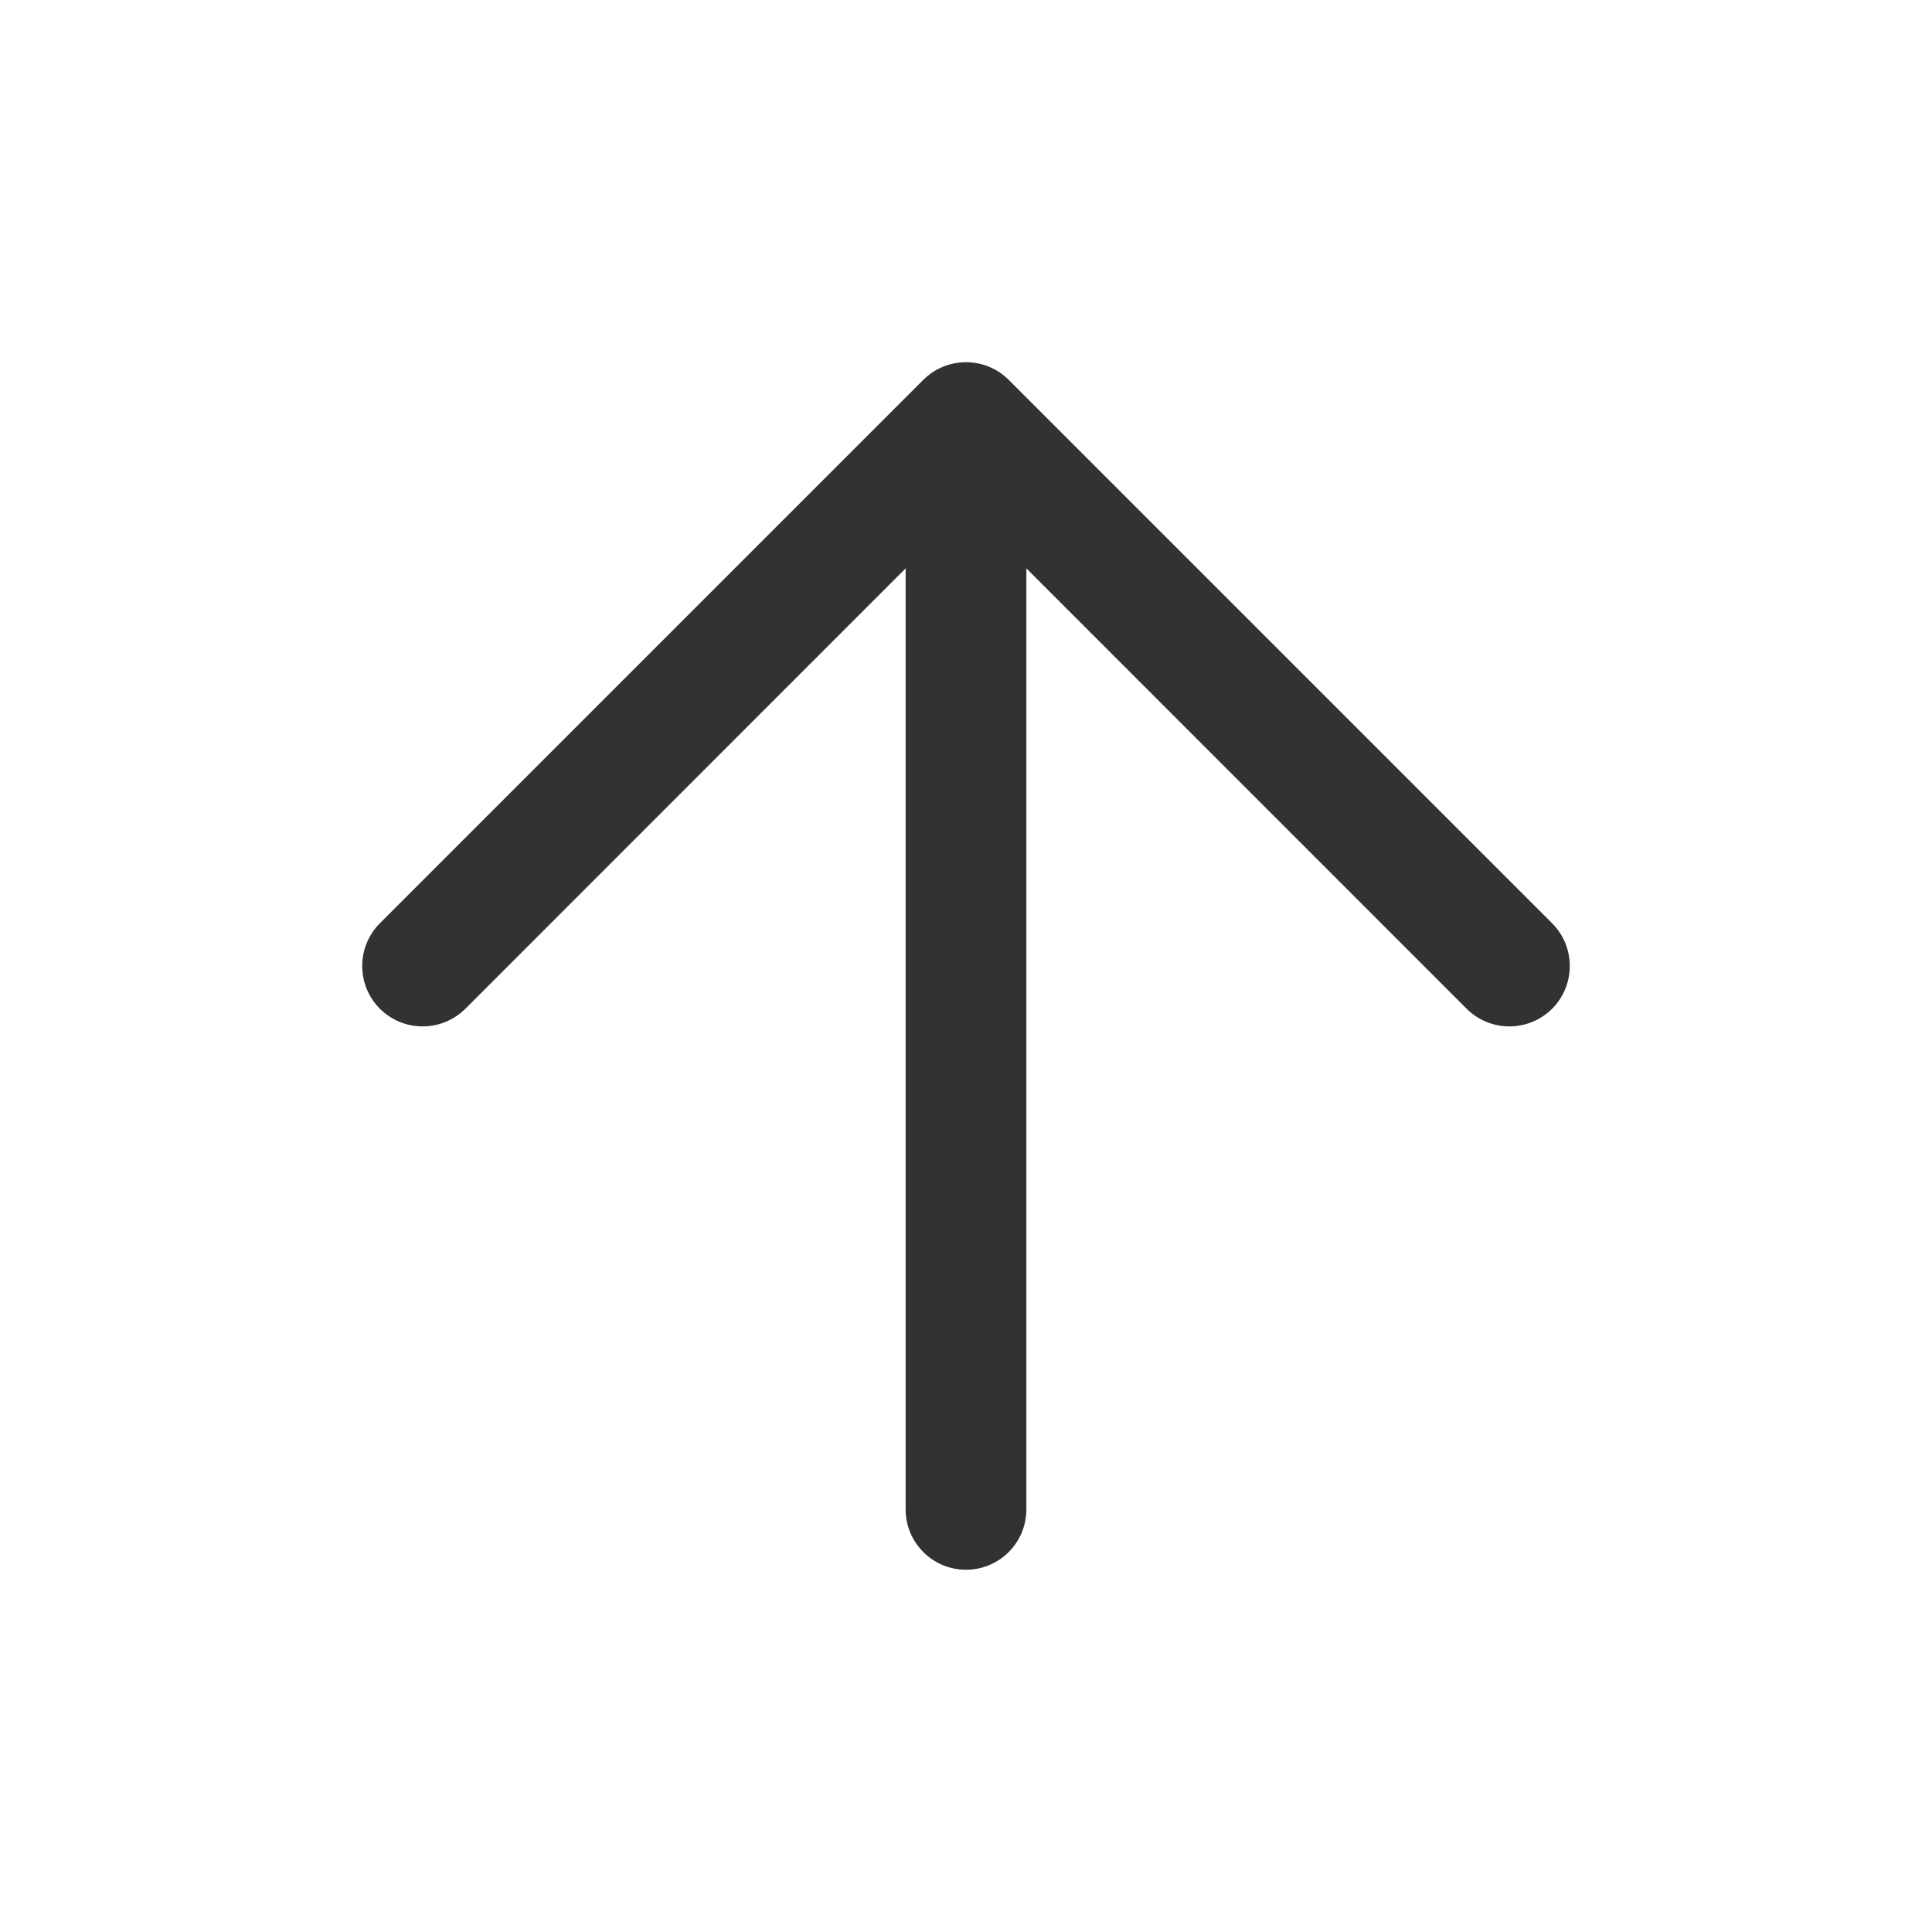
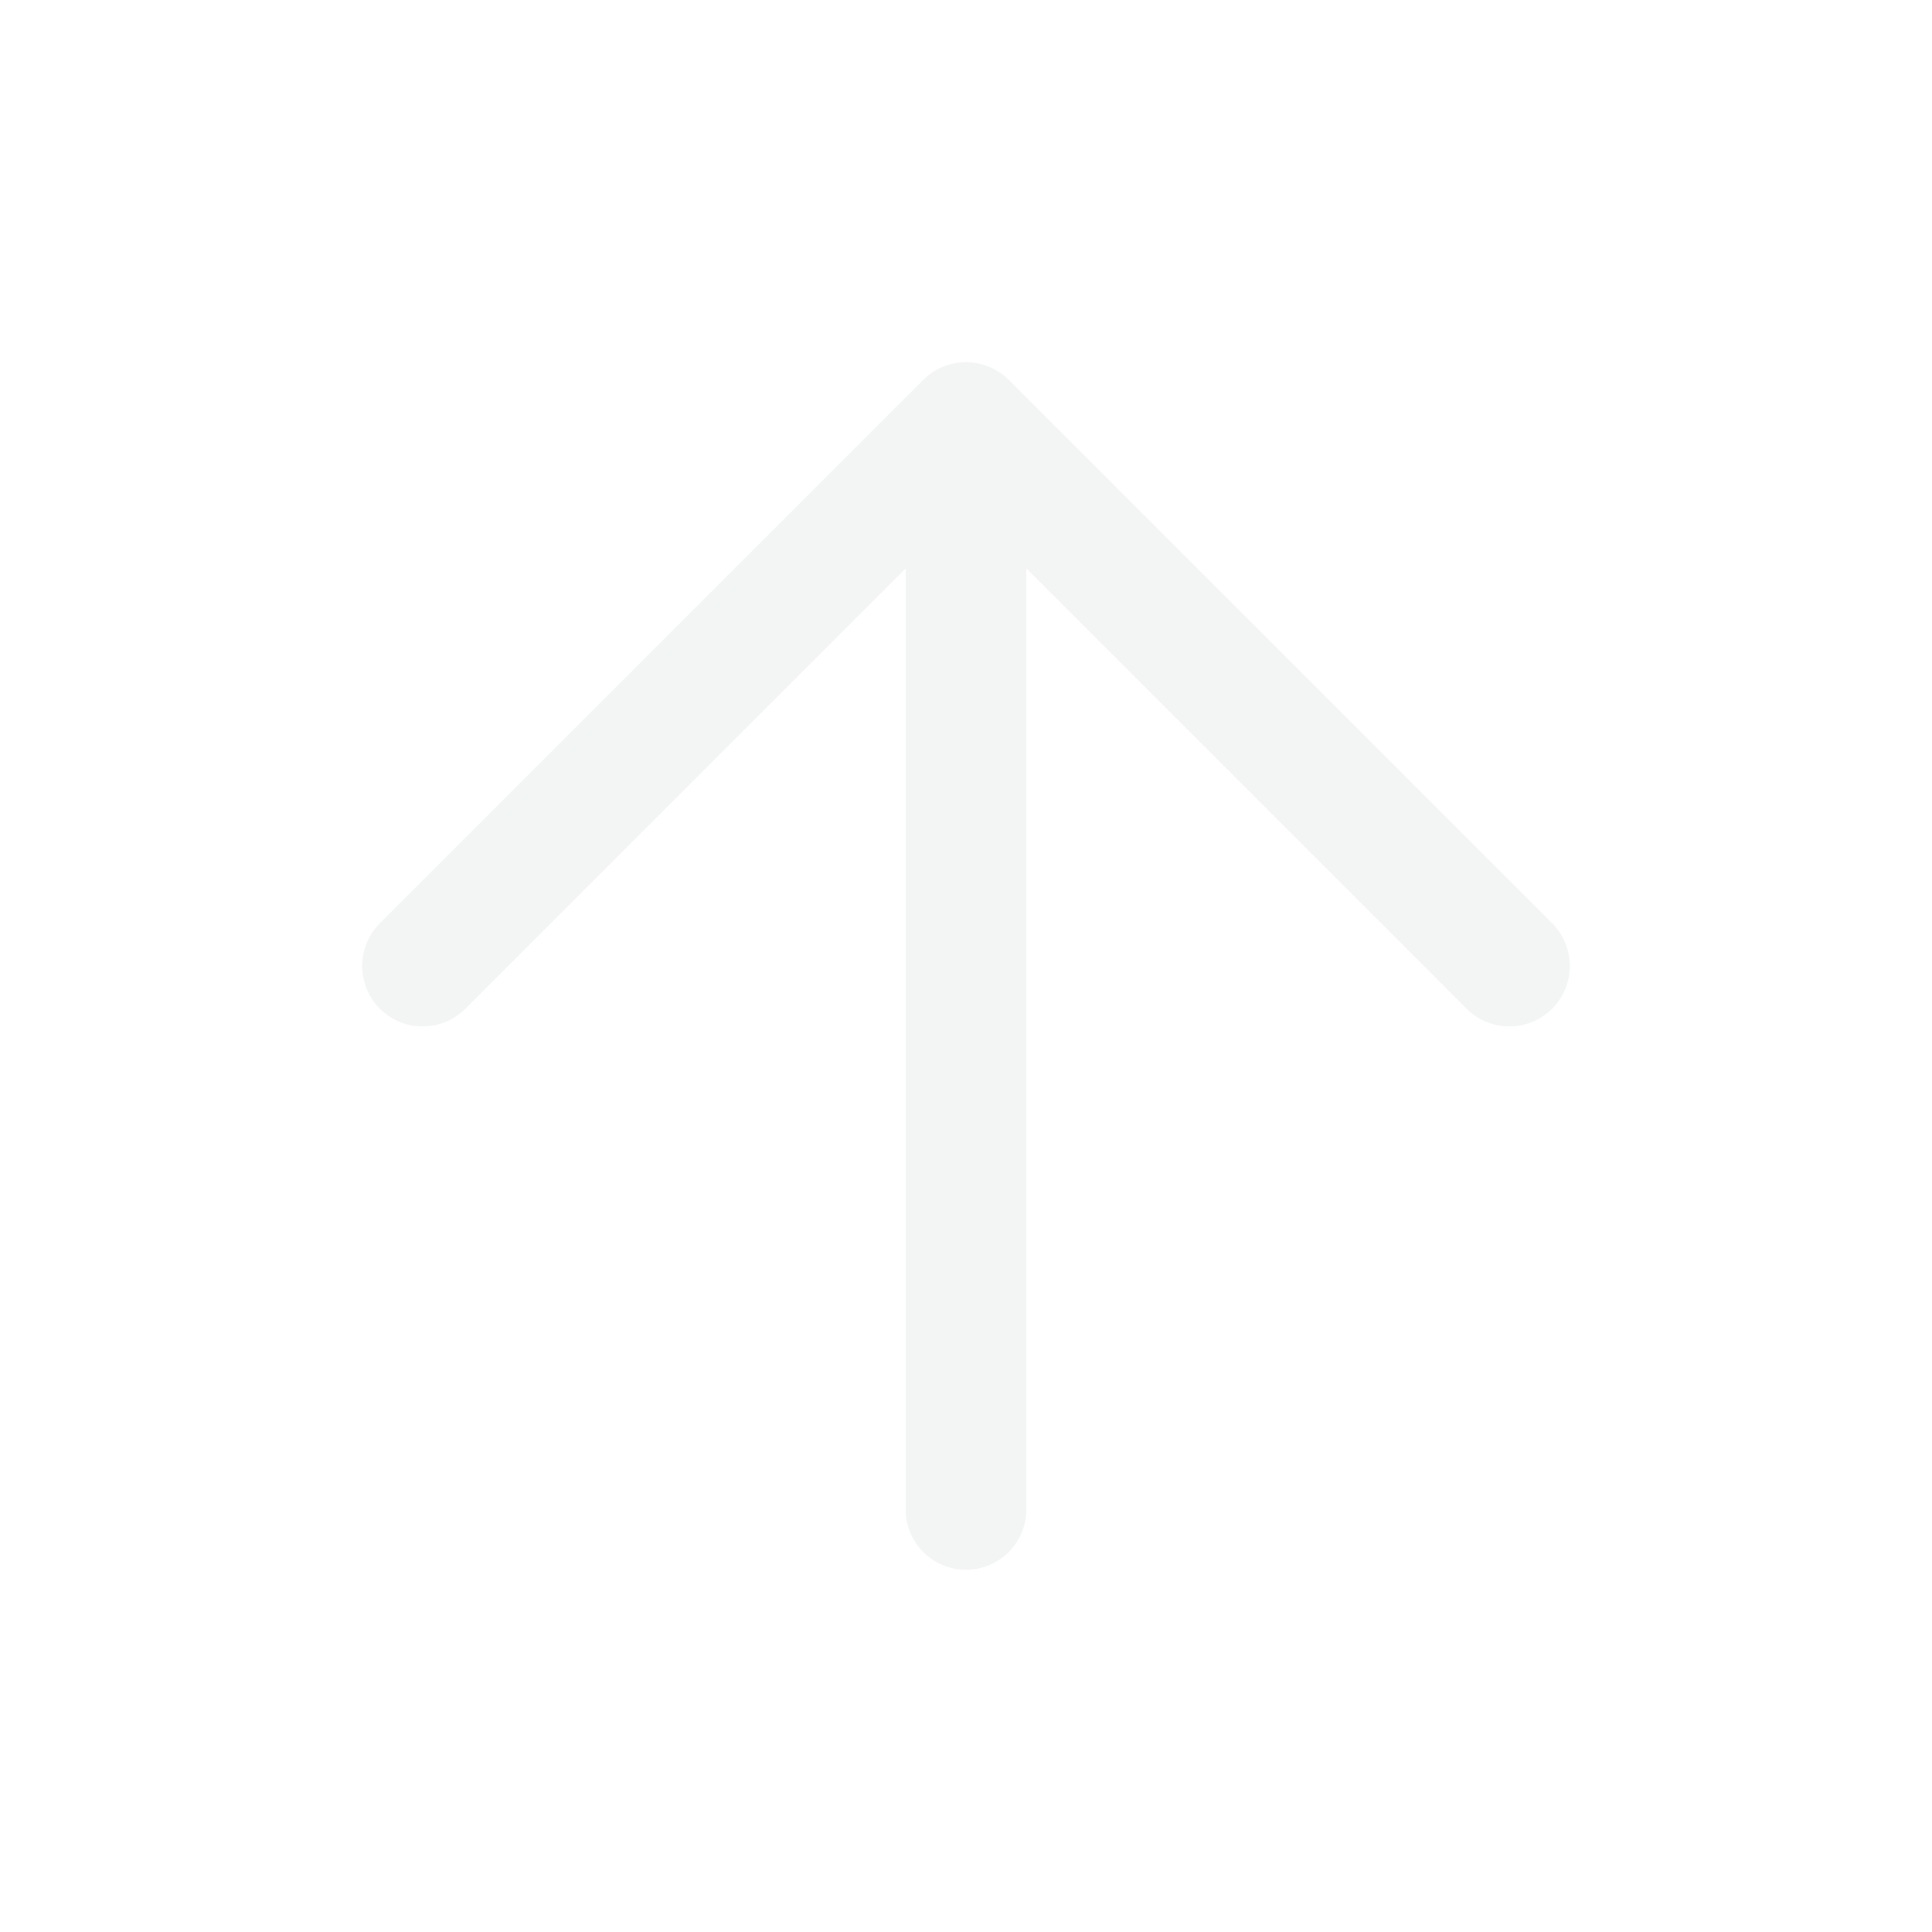
<svg xmlns="http://www.w3.org/2000/svg" width="16" height="16" viewBox="0 0 16 16" fill="none">
-   <path d="M8.354 3.146C8.158 2.951 7.842 2.951 7.646 3.146L3.146 7.646C2.951 7.842 2.951 8.158 3.146 8.354C3.342 8.549 3.658 8.549 3.854 8.354L7.5 4.707V12.5C7.5 12.776 7.724 13 8 13C8.276 13 8.5 12.776 8.5 12.5V4.707L12.146 8.354C12.342 8.549 12.658 8.549 12.854 8.354C13.049 8.158 13.049 7.842 12.854 7.646L8.354 3.146Z" fill="#303233" />
+   <path d="M8.354 3.146C8.158 2.951 7.842 2.951 7.646 3.146L3.146 7.646C2.951 7.842 2.951 8.158 3.146 8.354C3.342 8.549 3.658 8.549 3.854 8.354L7.5 4.707V12.5C7.5 12.776 7.724 13 8 13C8.276 13 8.5 12.776 8.5 12.5V4.707L12.146 8.354C12.342 8.549 12.658 8.549 12.854 8.354C13.049 8.158 13.049 7.842 12.854 7.646L8.354 3.146Z" fill="#F3F4F4" />
</svg>
